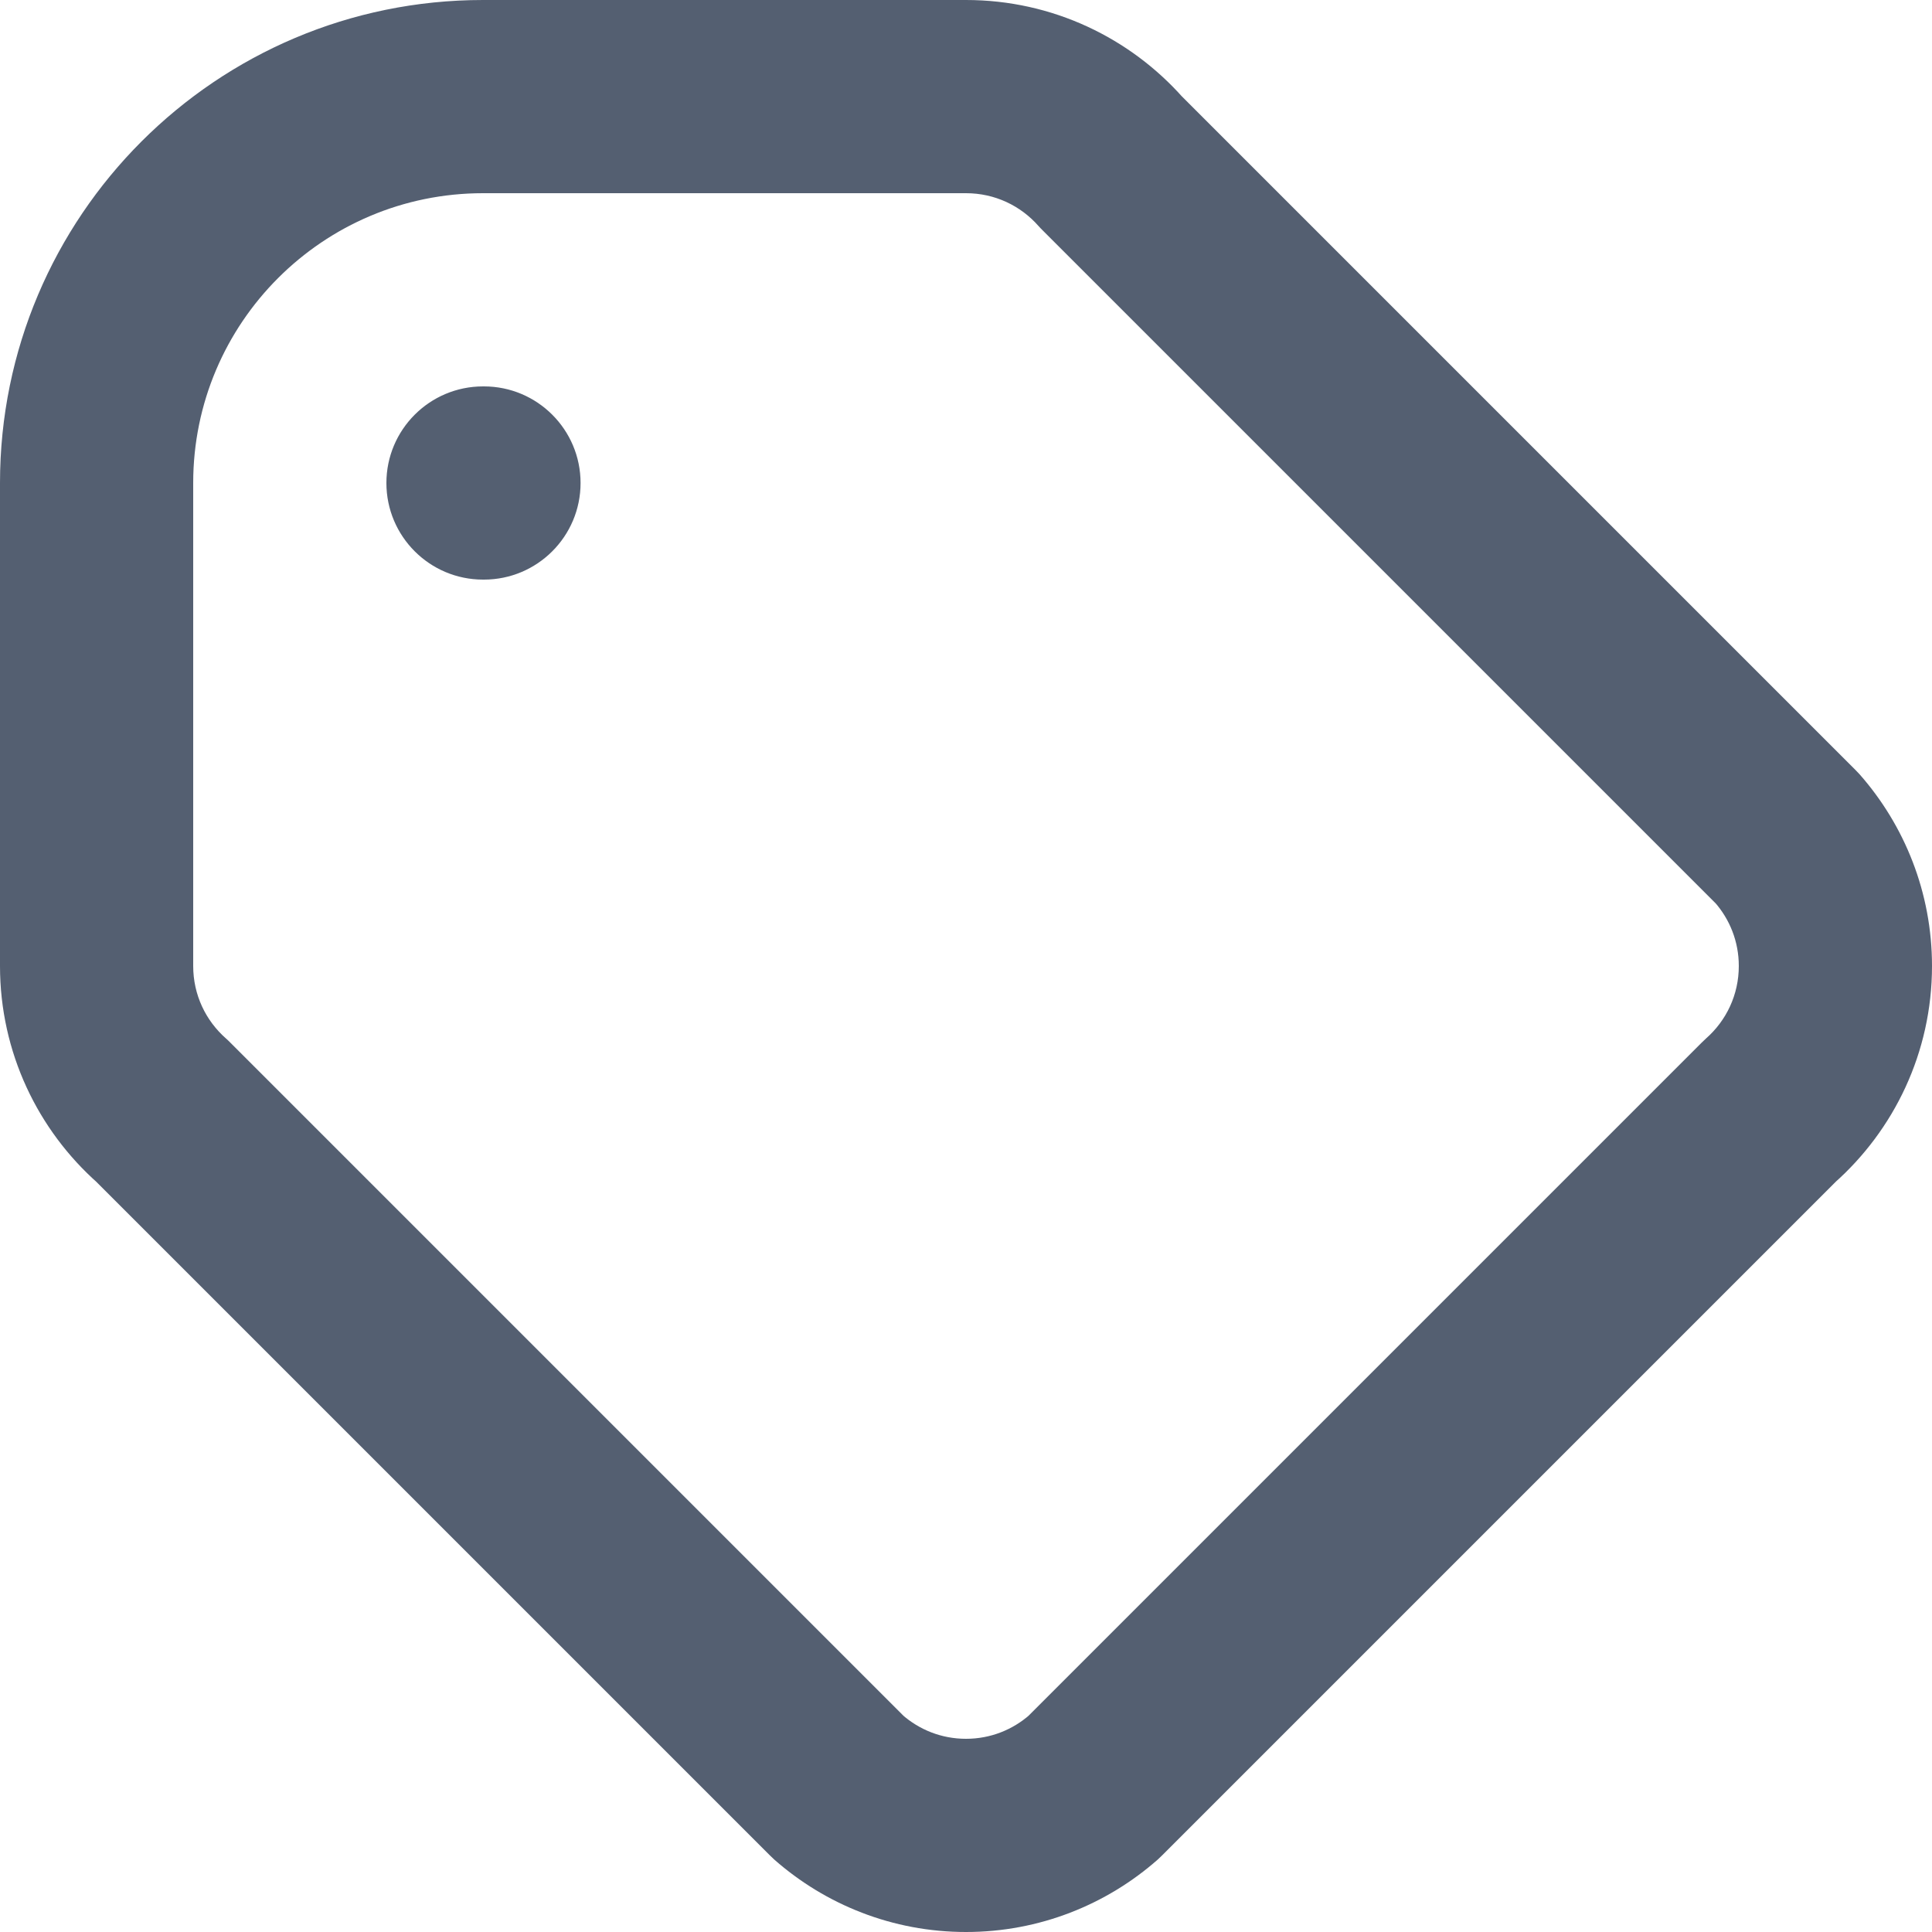
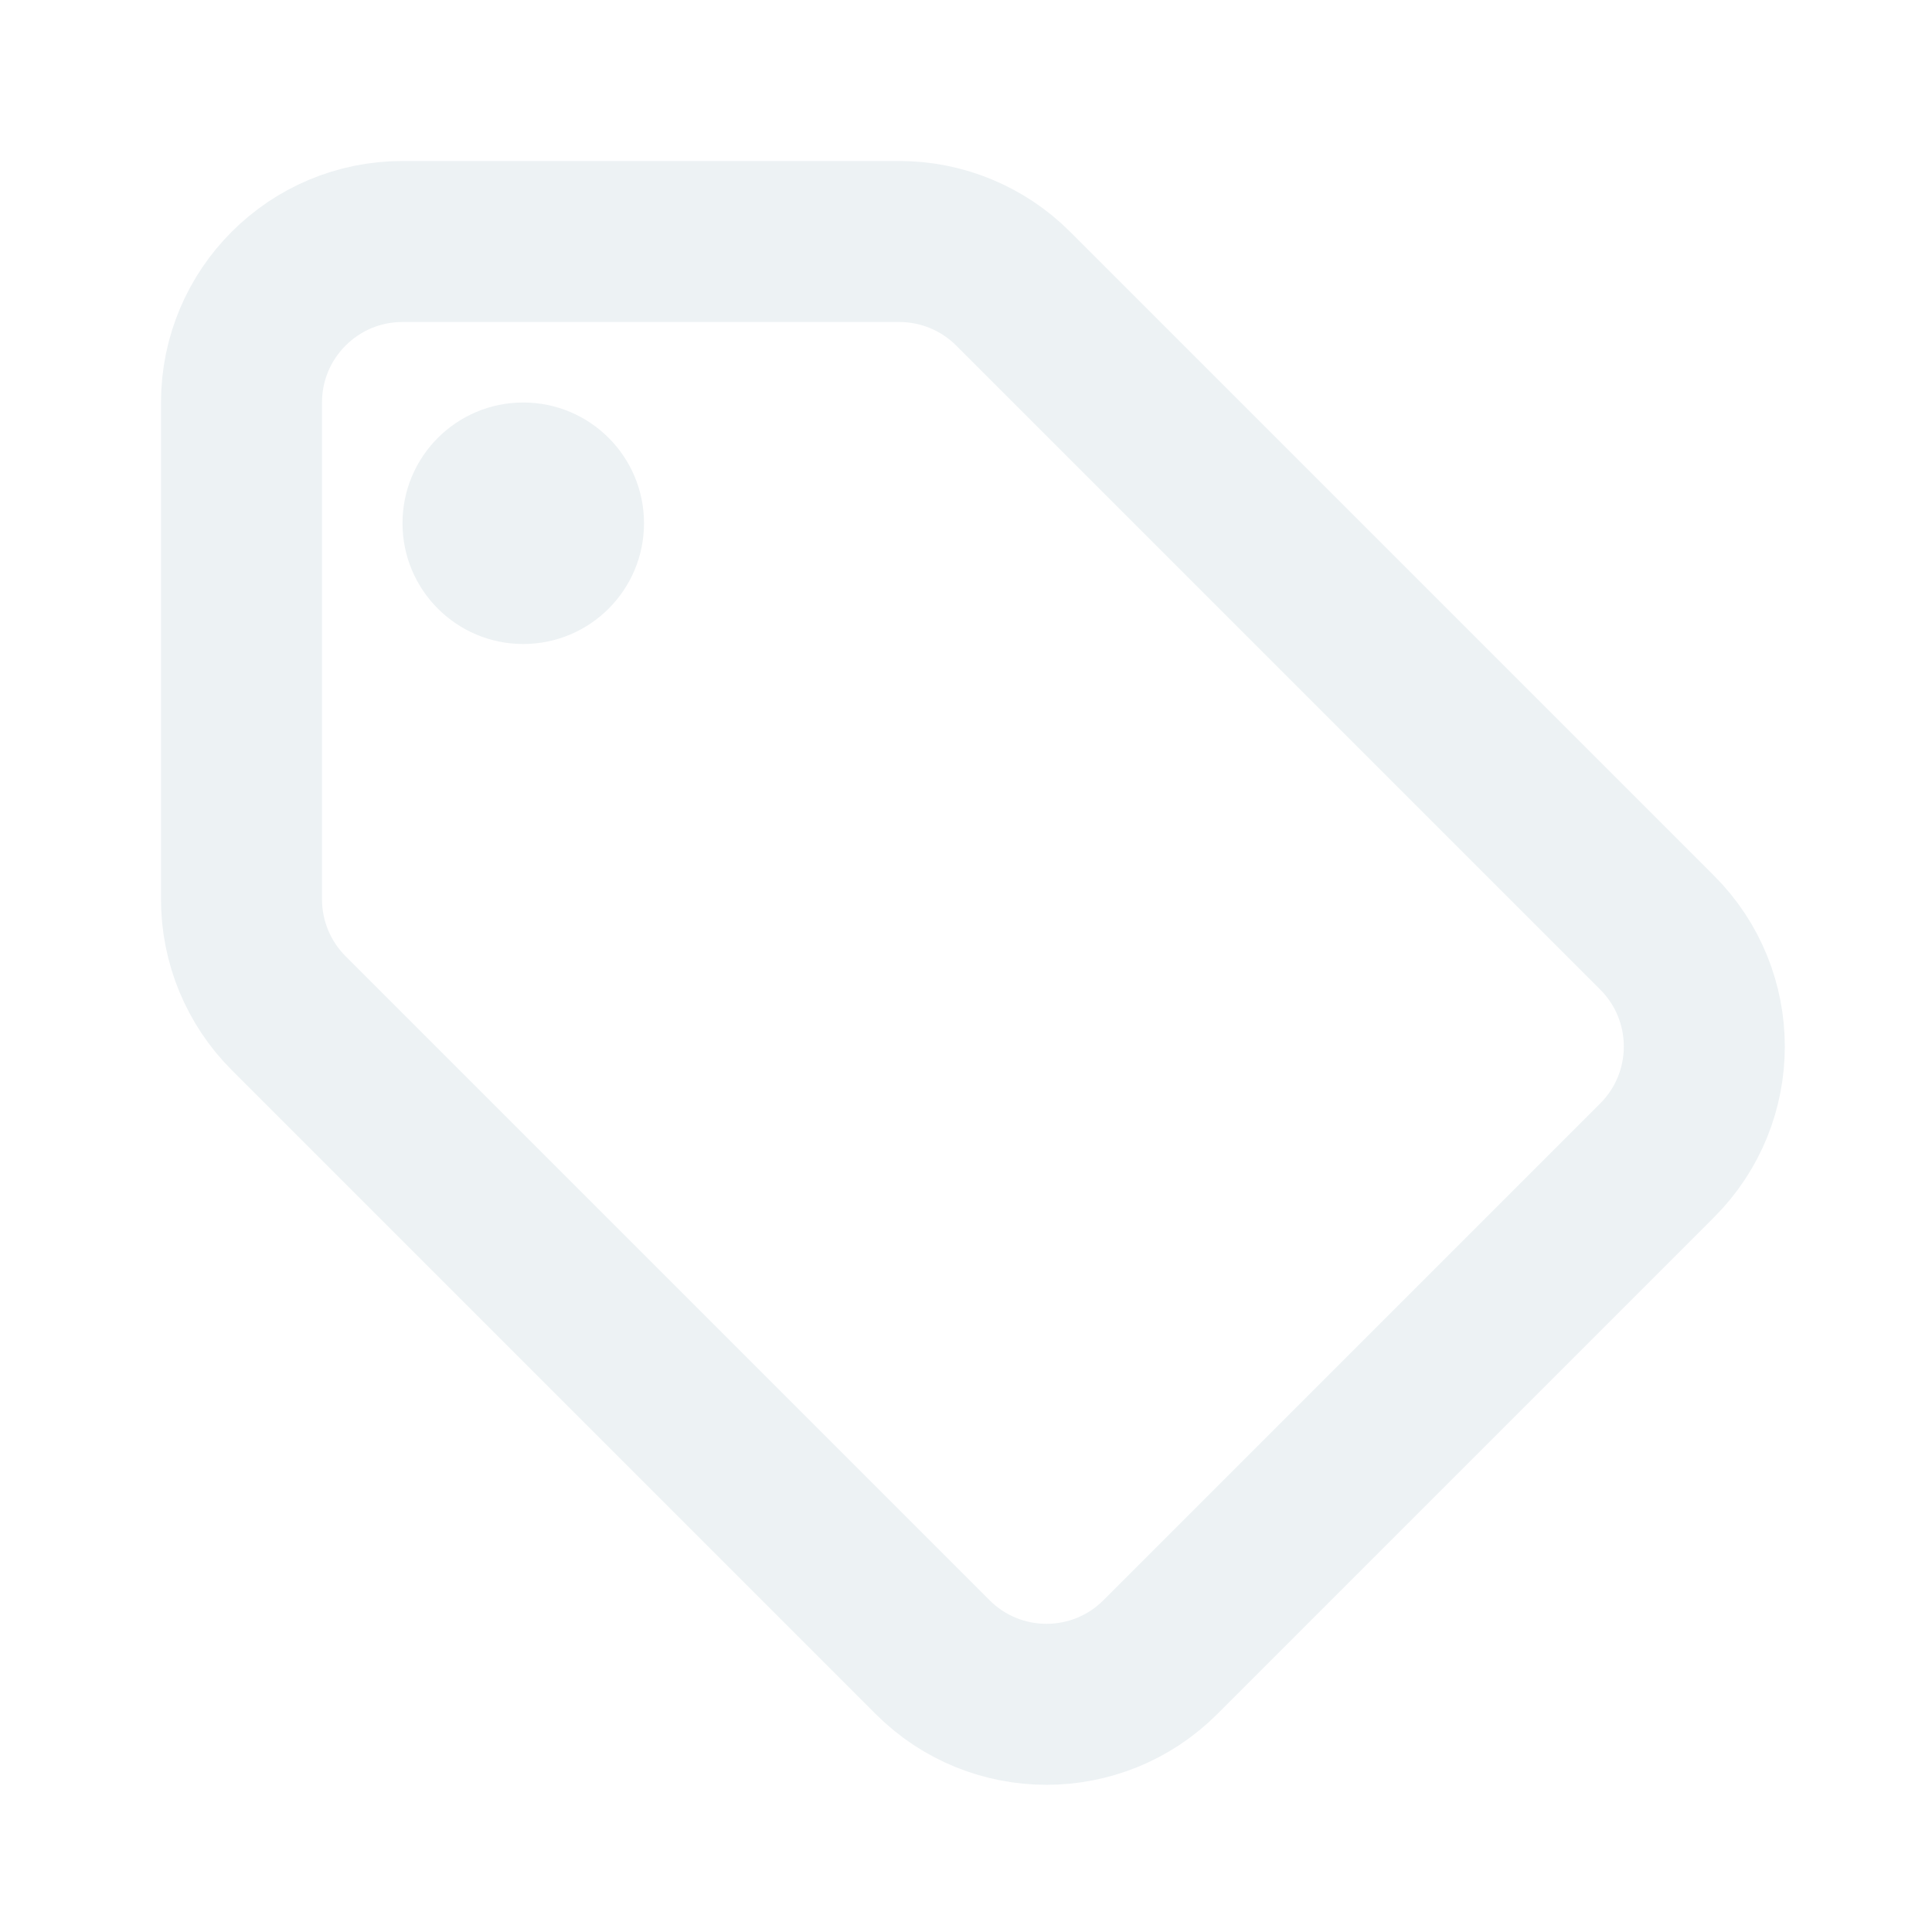
- <svg xmlns="http://www.w3.org/2000/svg" width="20" height="20" viewBox="0 0 20 20" fill="none">
-   <path d="M11.5 1.677L10.75 2.339C10.764 2.354 10.778 2.37 10.793 2.384L11.5 1.677ZM18.323 11.5L17.661 10.75C17.646 10.764 17.631 10.778 17.616 10.793L18.323 11.5ZM18.5 8.677L19.25 8.015C19.236 8 19.222 7.985 19.207 7.97L18.5 8.677ZM8.677 18.5L7.97 19.207C7.985 19.222 8 19.236 8.015 19.25L8.677 18.5ZM11.323 18.5L11.985 19.25C12 19.236 12.015 19.222 12.03 19.207L11.323 18.5ZM1.677 11.5L2.384 10.793L2.362 10.771L2.339 10.75L1.677 11.5ZM5 4C4.448 4 4 4.448 4 5C4 5.552 4.448 6 5 6V4ZM5.01 6C5.562 6 6.01 5.552 6.01 5C6.01 4.448 5.562 4 5.01 4V6ZM2 5C2 3.343 3.343 2 5 2V0C2.239 0 0 2.239 0 5H2ZM2 10V5H0V10H2ZM5 2H10V0H5V2ZM10 2C10.299 2 10.566 2.13 10.75 2.339L12.25 1.015C11.701 0.394 10.896 0 10 0V2ZM18 10C18 10.299 17.87 10.566 17.661 10.75L18.985 12.25C19.606 11.701 20 10.896 20 10H18ZM17.75 9.339C17.906 9.516 18 9.746 18 10H20C20 9.24 19.716 8.544 19.25 8.015L17.75 9.339ZM10 18C9.746 18 9.516 17.906 9.339 17.75L8.015 19.25C8.544 19.716 9.24 20 10 20V18ZM10.661 17.75C10.484 17.906 10.254 18 10 18V20C10.76 20 11.456 19.716 11.985 19.25L10.661 17.75ZM2.339 10.75C2.13 10.566 2 10.299 2 10H0C0 10.896 0.394 11.701 1.015 12.25L2.339 10.75ZM10.793 2.384L17.793 9.384L19.207 7.97L12.207 0.97L10.793 2.384ZM9.384 17.793L2.384 10.793L0.97 12.207L7.97 19.207L9.384 17.793ZM17.616 10.793L10.616 17.793L12.03 19.207L19.03 12.207L17.616 10.793ZM5 6H5.01V4H5V6Z" fill="#545F71" />
+ <svg xmlns="http://www.w3.org/2000/svg" width="24" height="24" fill="none" viewBox="0 0 24 24">
+   <path stroke="#EDF2F4" stroke-linecap="round" stroke-linejoin="round" stroke-width="2" d="M3 11.172V5a2 2 0 0 1 2-2h6.172a2 2 0 0 1 1.414.586l8 8a2 2 0 0 1 0 2.828l-6.172 6.172a2 2 0 0 1-2.828 0l-8-8A2 2 0 0 1 3 11.172Z" />
+   <circle cx="6.5" cy="6.5" r="1.5" fill="#EDF2F4" />
</svg>
